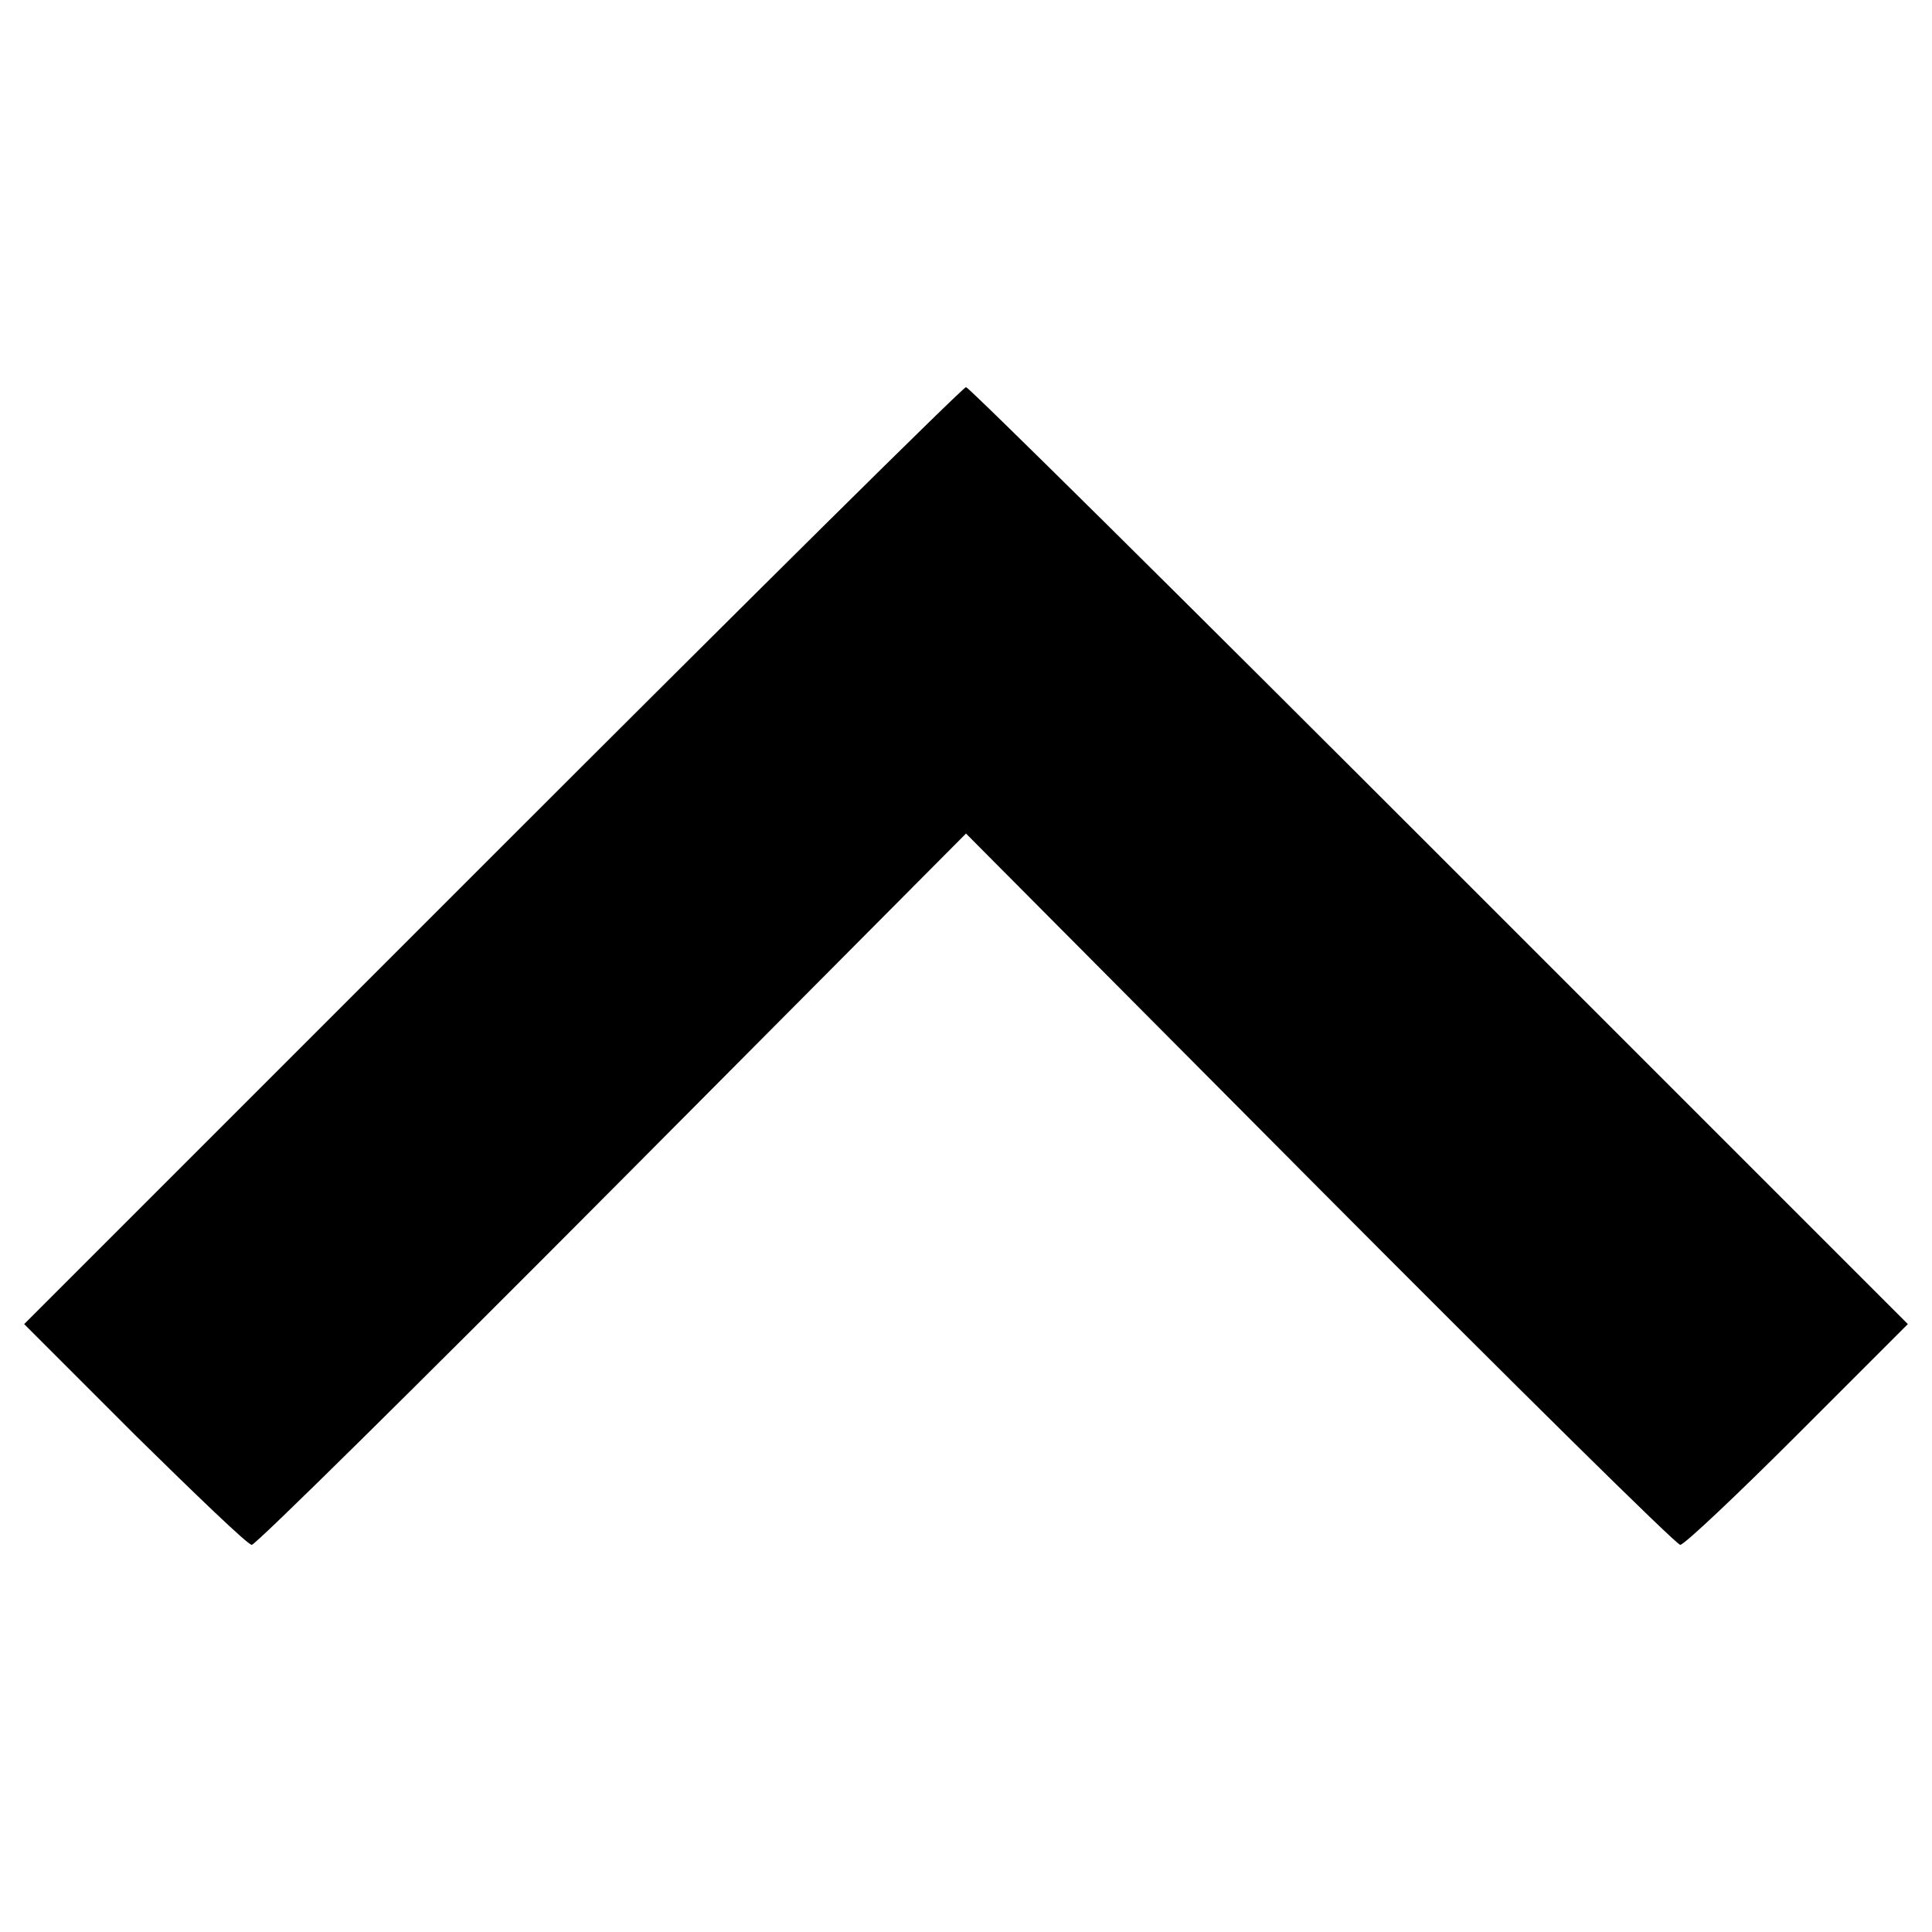
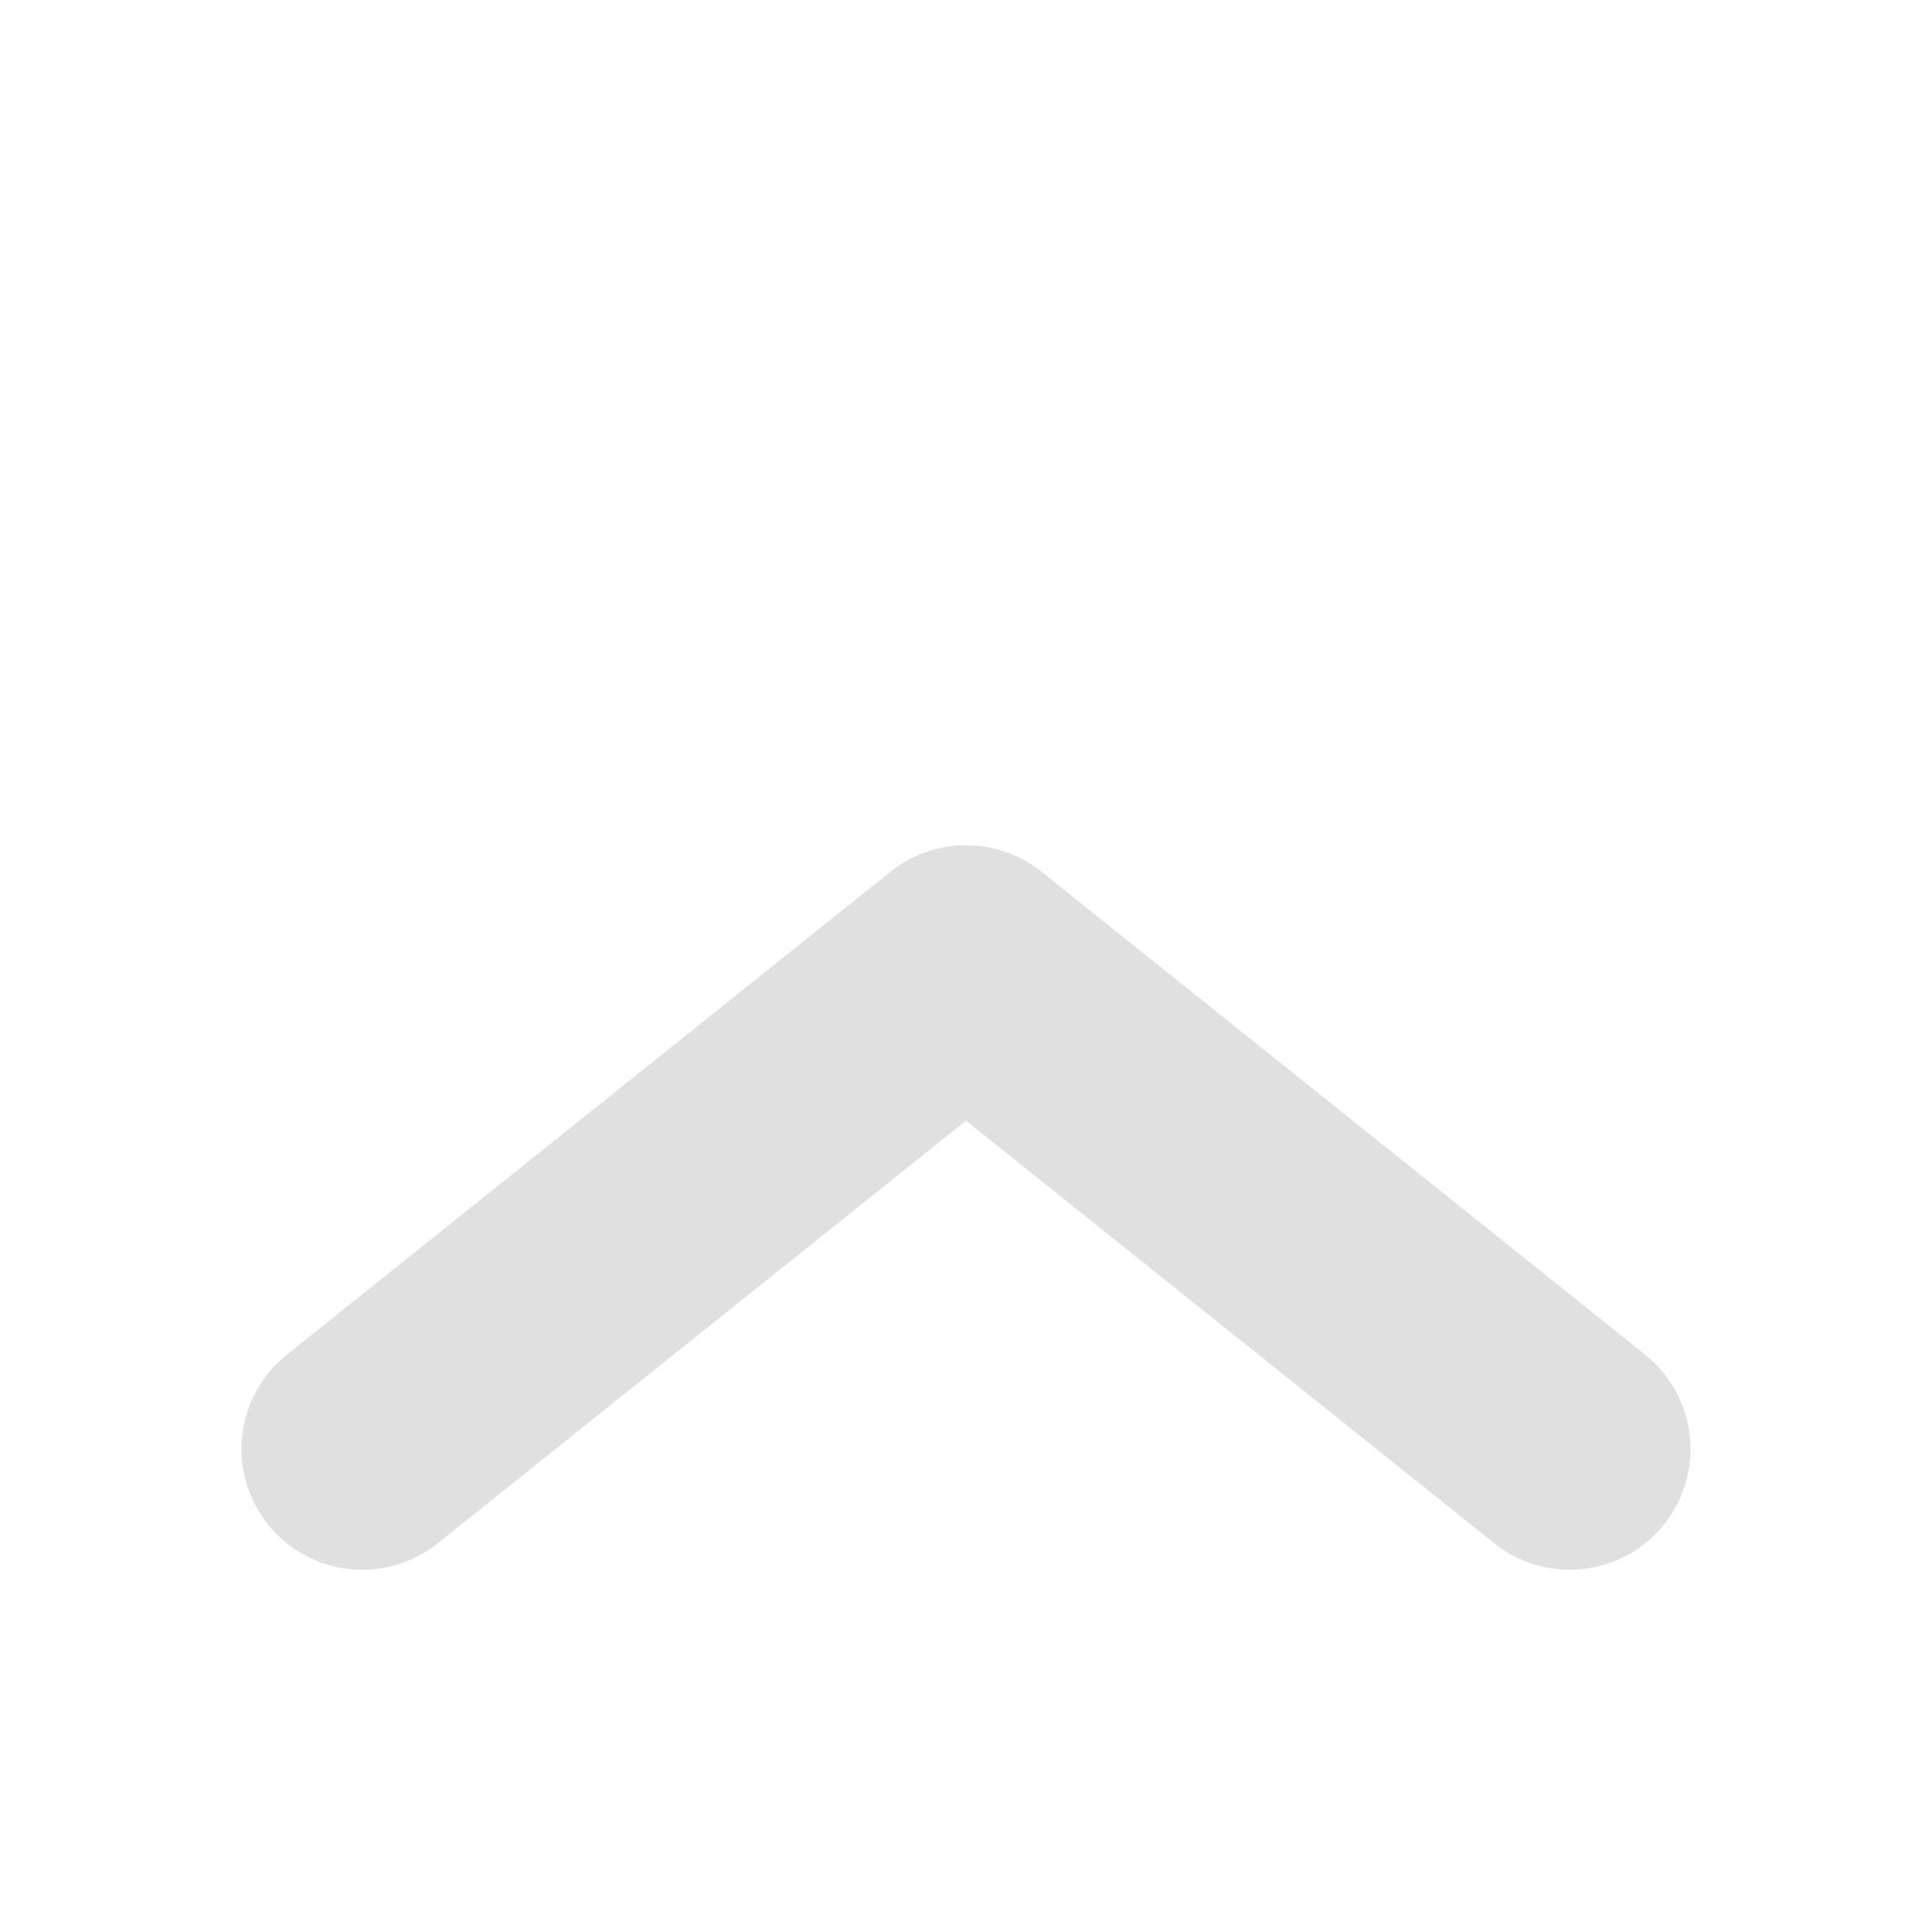
- <svg xmlns="http://www.w3.org/2000/svg" version="1.0" width="512pt" height="512pt" viewBox="0 0 512 512" preserveAspectRatio="xMidYMid" id="svg1">
+ <svg xmlns="http://www.w3.org/2000/svg" width="16" height="16" version="1.1" id="svg1">
  <defs id="defs1" />
-   <g transform="matrix(0.26,0,0,-0.26,-409.6,921.6)" fill="#000000" stroke="none" id="g1">
-     <path d="m 2077,2672 -477,-477 113,-113 c 62,-61 115,-112 119,-112 4,0 169,163 368,363 l 360,362 360,-362 c 199,-200 364,-363 368,-363 4,0 58,51 120,113 l 112,112 -478,478 c -262,262 -479,477 -482,477 -3,0 -220,-215 -483,-478 z" id="path1" />
-   </g>
+   <path fill="none" stroke="#e0e0e0" stroke-linecap="round" stroke-linejoin="round" stroke-width="2" d="m 13,12 -5,-4 -5,4" id="path1" />
</svg>
